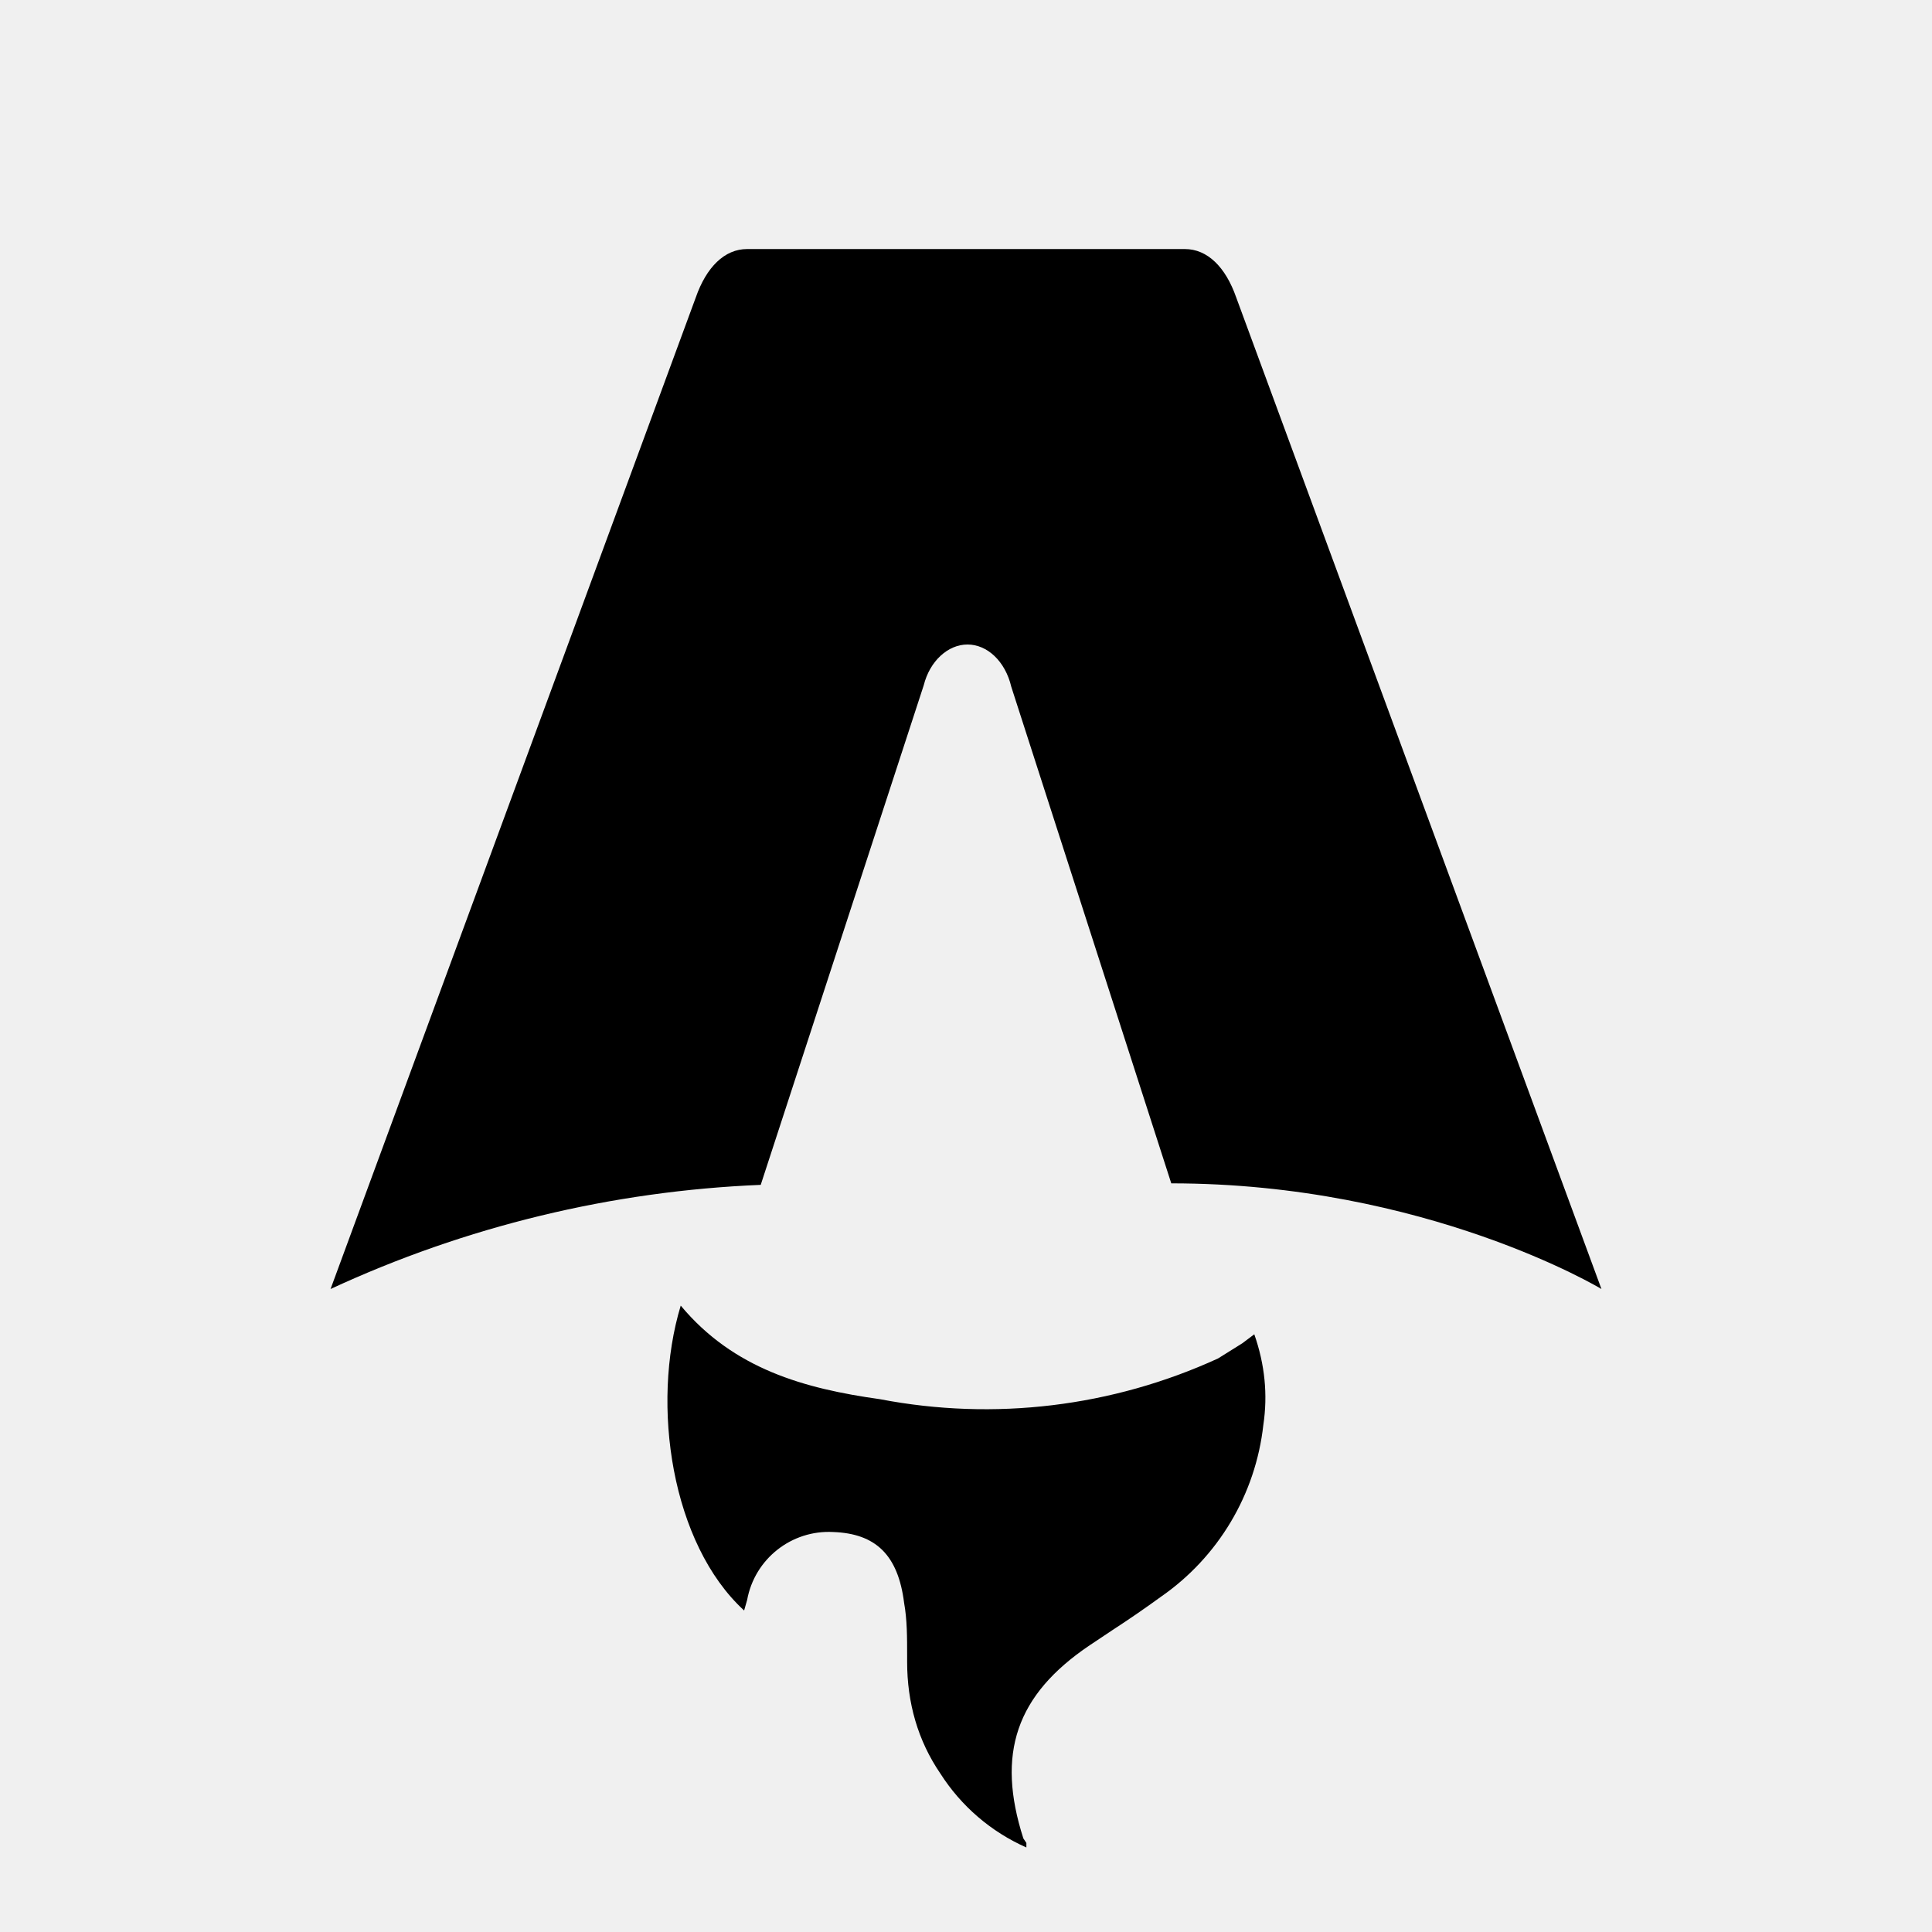
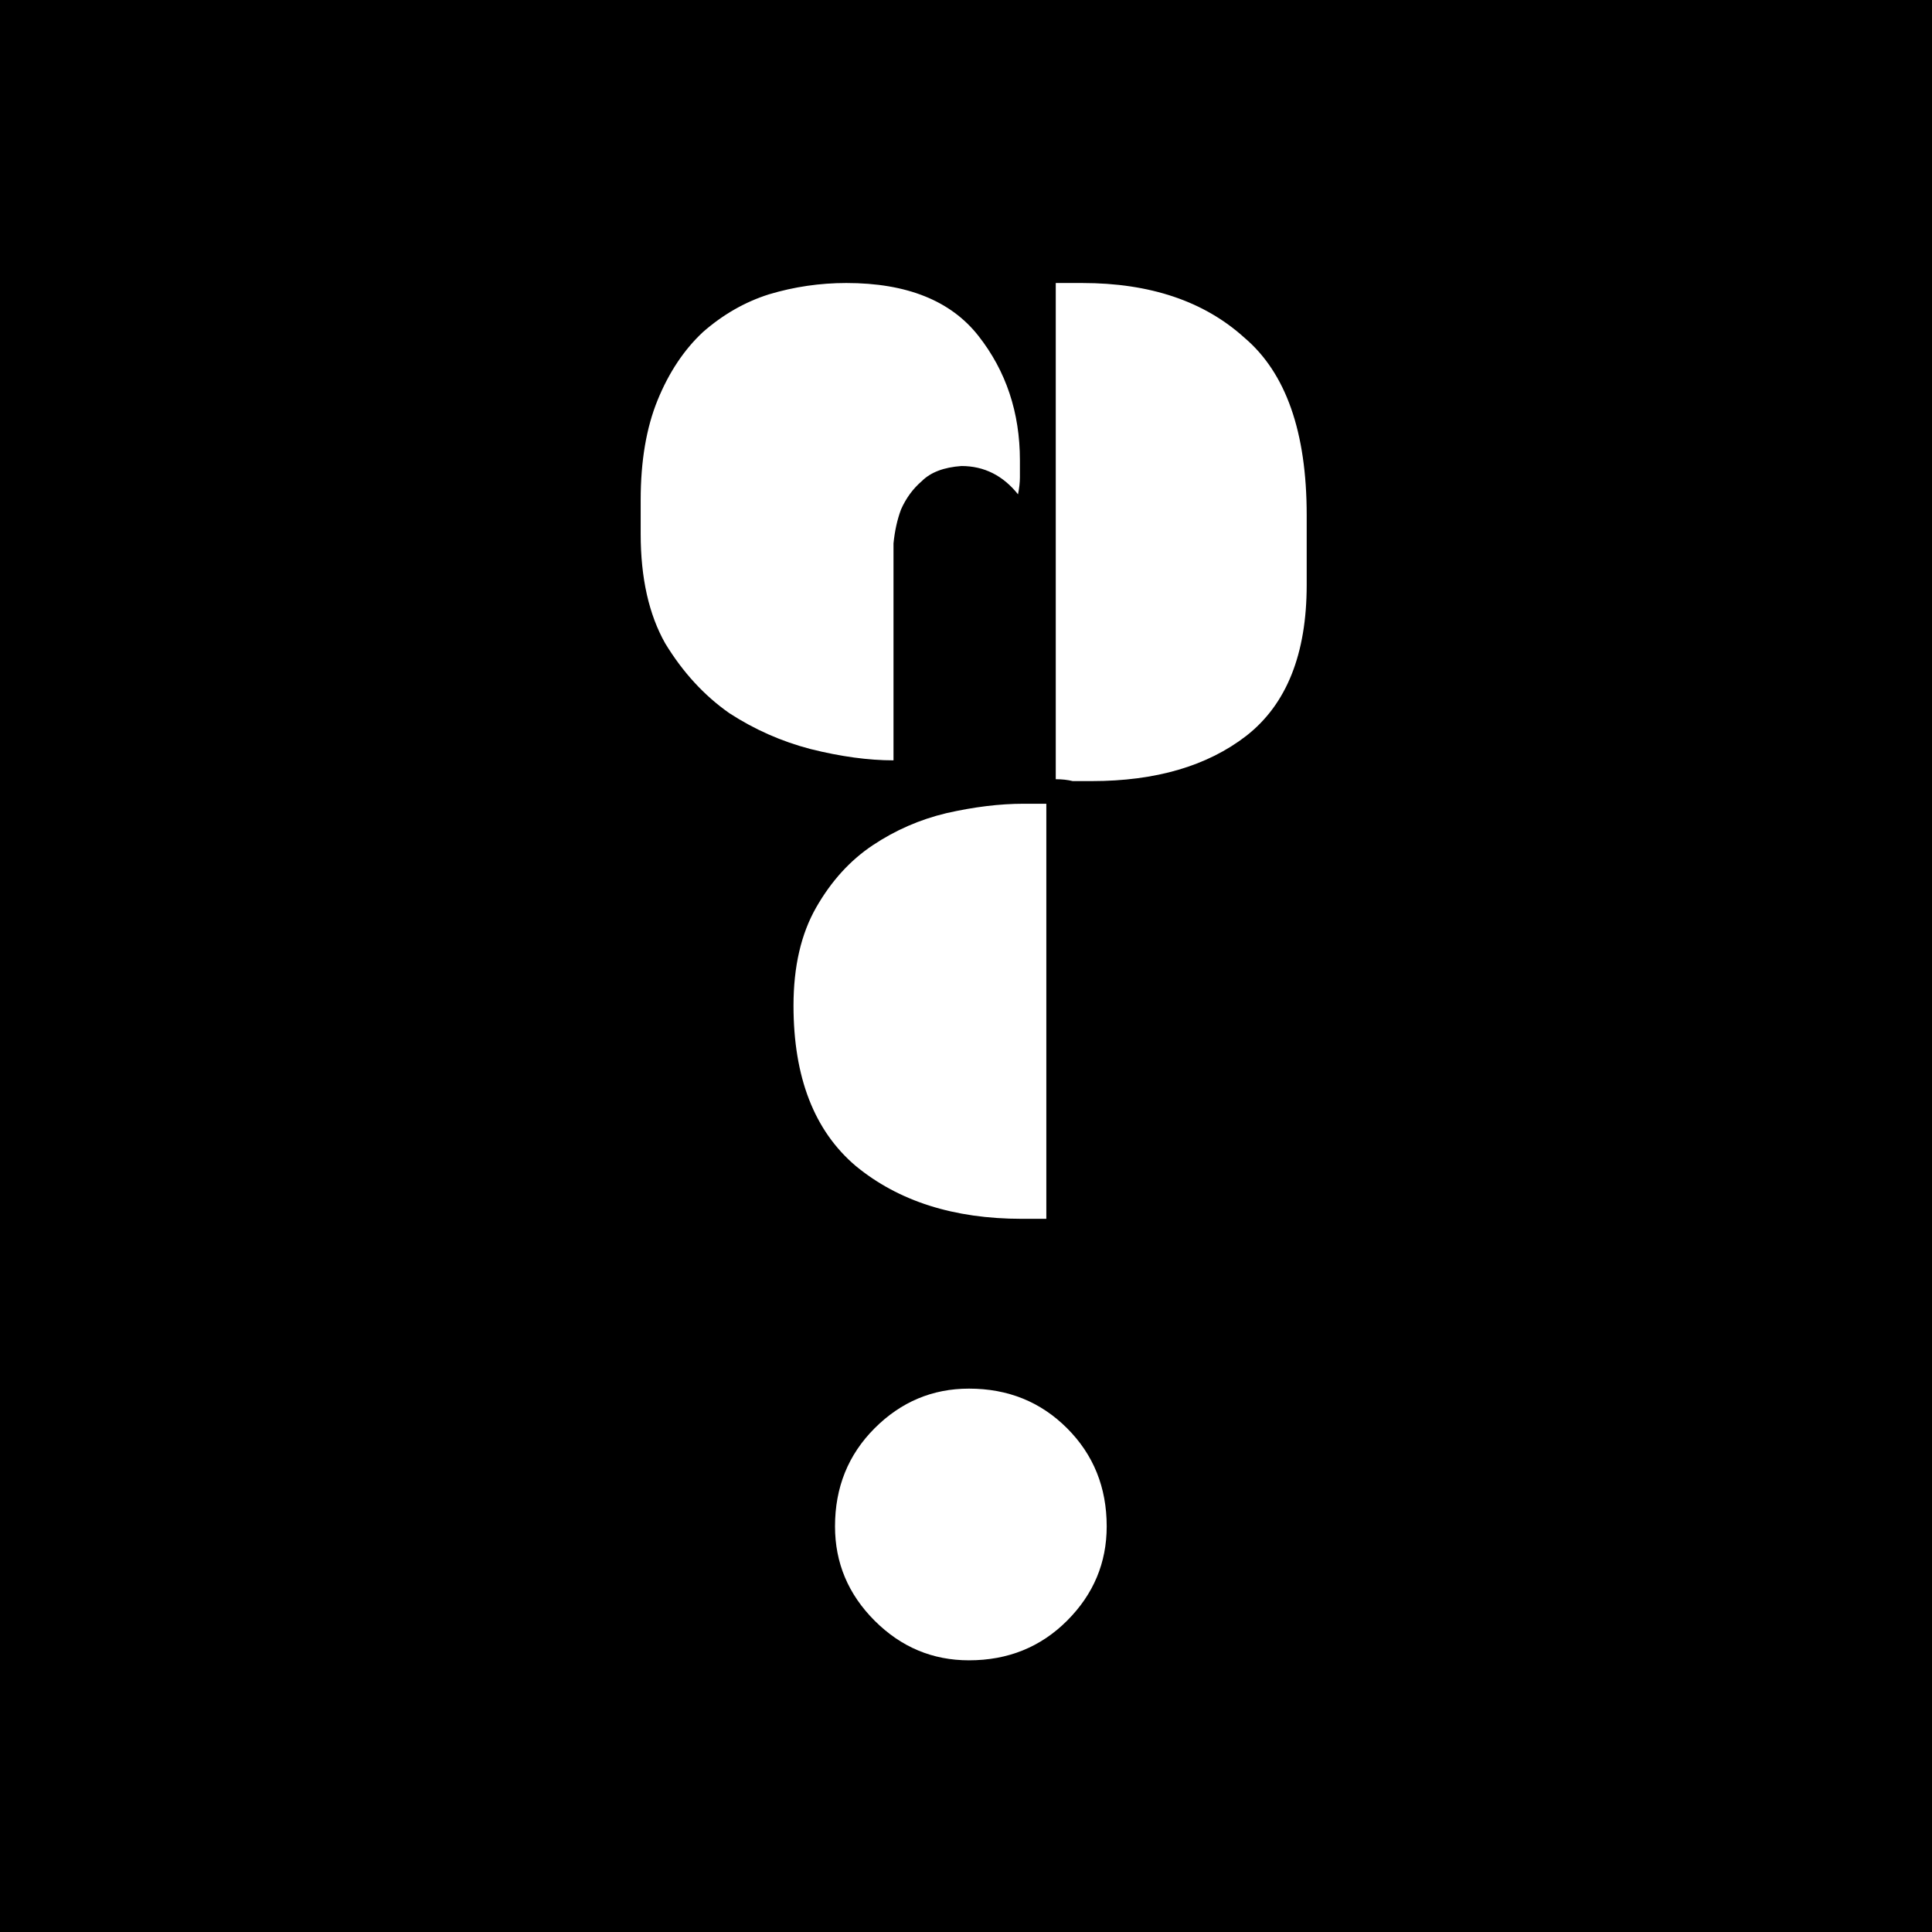
- <svg xmlns="http://www.w3.org/2000/svg" fill="none" viewBox="0 0 128 128">
-   <path d="M50.4 78.5a75.1 75.1 0 0 0-28.5 6.9l24.2-65.7c.7-2 1.9-3.2 3.4-3.2h29c1.5 0 2.7 1.2 3.4 3.2l24.2 65.7s-11.6-7-28.5-7L67 45.5c-.4-1.7-1.6-2.8-2.9-2.8-1.3 0-2.5 1.1-2.9 2.7L50.4 78.5Zm-1.1 28.2Zm-4.2-20.2c-2 6.6-.6 15.8 4.2 20.2a17.5 17.5 0 0 1 .2-.7 5.5 5.5 0 0 1 5.7-4.5c2.8.1 4.3 1.5 4.7 4.7.2 1.1.2 2.3.2 3.5v.4c0 2.7.7 5.2 2.2 7.4a13 13 0 0 0 5.7 4.9v-.3l-.2-.3c-1.8-5.6-.5-9.5 4.4-12.8l1.5-1a73 73 0 0 0 3.2-2.2 16 16 0 0 0 6.8-11.4c.3-2 .1-4-.6-6l-.8.6-1.6 1a37 37 0 0 1-22.4 2.7c-5-.7-9.7-2-13.2-6.2Z" />
-   <style>
-         path { fill: #000; }
-         @media (prefers-color-scheme: dark) {
-             path { fill: #FFF; }
-         }
-     </style>
+ <svg xmlns="http://www.w3.org/2000/svg" width="512" height="512" viewBox="0 0 512 512" fill="none">
+   <rect width="512" height="512" fill="black" />
+   <path d="M236.787 201.5C230.12 201.5 222.787 200.5 214.787 198.5C207.12 196.5 199.954 193.333 193.287 189C186.62 184.333 180.954 178.167 176.287 170.5C171.954 162.833 169.787 153.167 169.787 141.5V132.5C169.787 122.167 171.287 113.333 174.287 106C177.287 98.667 181.287 92.667 186.287 88C191.62 83.333 197.454 80 203.787 78C210.454 76 217.287 75 224.287 75C240.287 75 251.954 79.667 259.287 89C266.62 98.333 270.287 109.333 270.287 122V126.5C270.287 127.833 270.12 129.333 269.787 131C265.787 126 260.787 123.5 254.787 123.5C250.12 123.833 246.62 125.167 244.287 127.5C241.954 129.5 240.12 132 238.787 135C237.787 137.667 237.12 140.667 236.787 144C236.787 147.333 236.787 150.333 236.787 153V201.5ZM279.787 75H286.787C304.787 75 319.12 79.833 329.787 89.5C340.787 98.833 346.287 114.5 346.287 136.5V155C346.287 173.333 340.954 186.667 330.287 195C319.954 203 306.287 207 289.287 207C287.62 207 285.954 207 284.287 207C282.954 206.667 281.454 206.5 279.787 206.5V75ZM277.287 323H270.787C252.787 323 238.12 318.333 226.787 309C215.787 299.667 210.287 285.5 210.287 266.5C210.287 256.167 212.287 247.5 216.287 240.5C220.287 233.5 225.287 228 231.287 224C237.287 220 243.787 217.167 250.787 215.5C258.12 213.833 264.954 213 271.287 213H277.287V323ZM221.287 404.5C221.287 394.167 224.787 385.5 231.787 378.5C238.787 371.5 247.12 368 256.787 368C267.12 368 275.787 371.5 282.787 378.5C289.787 385.5 293.287 394.167 293.287 404.5C293.287 414.167 289.787 422.5 282.787 429.5C275.787 436.5 267.12 440 256.787 440C247.12 440 238.787 436.5 231.787 429.5C224.787 422.5 221.287 414.167 221.287 404.5Z" fill="white" />
</svg>
